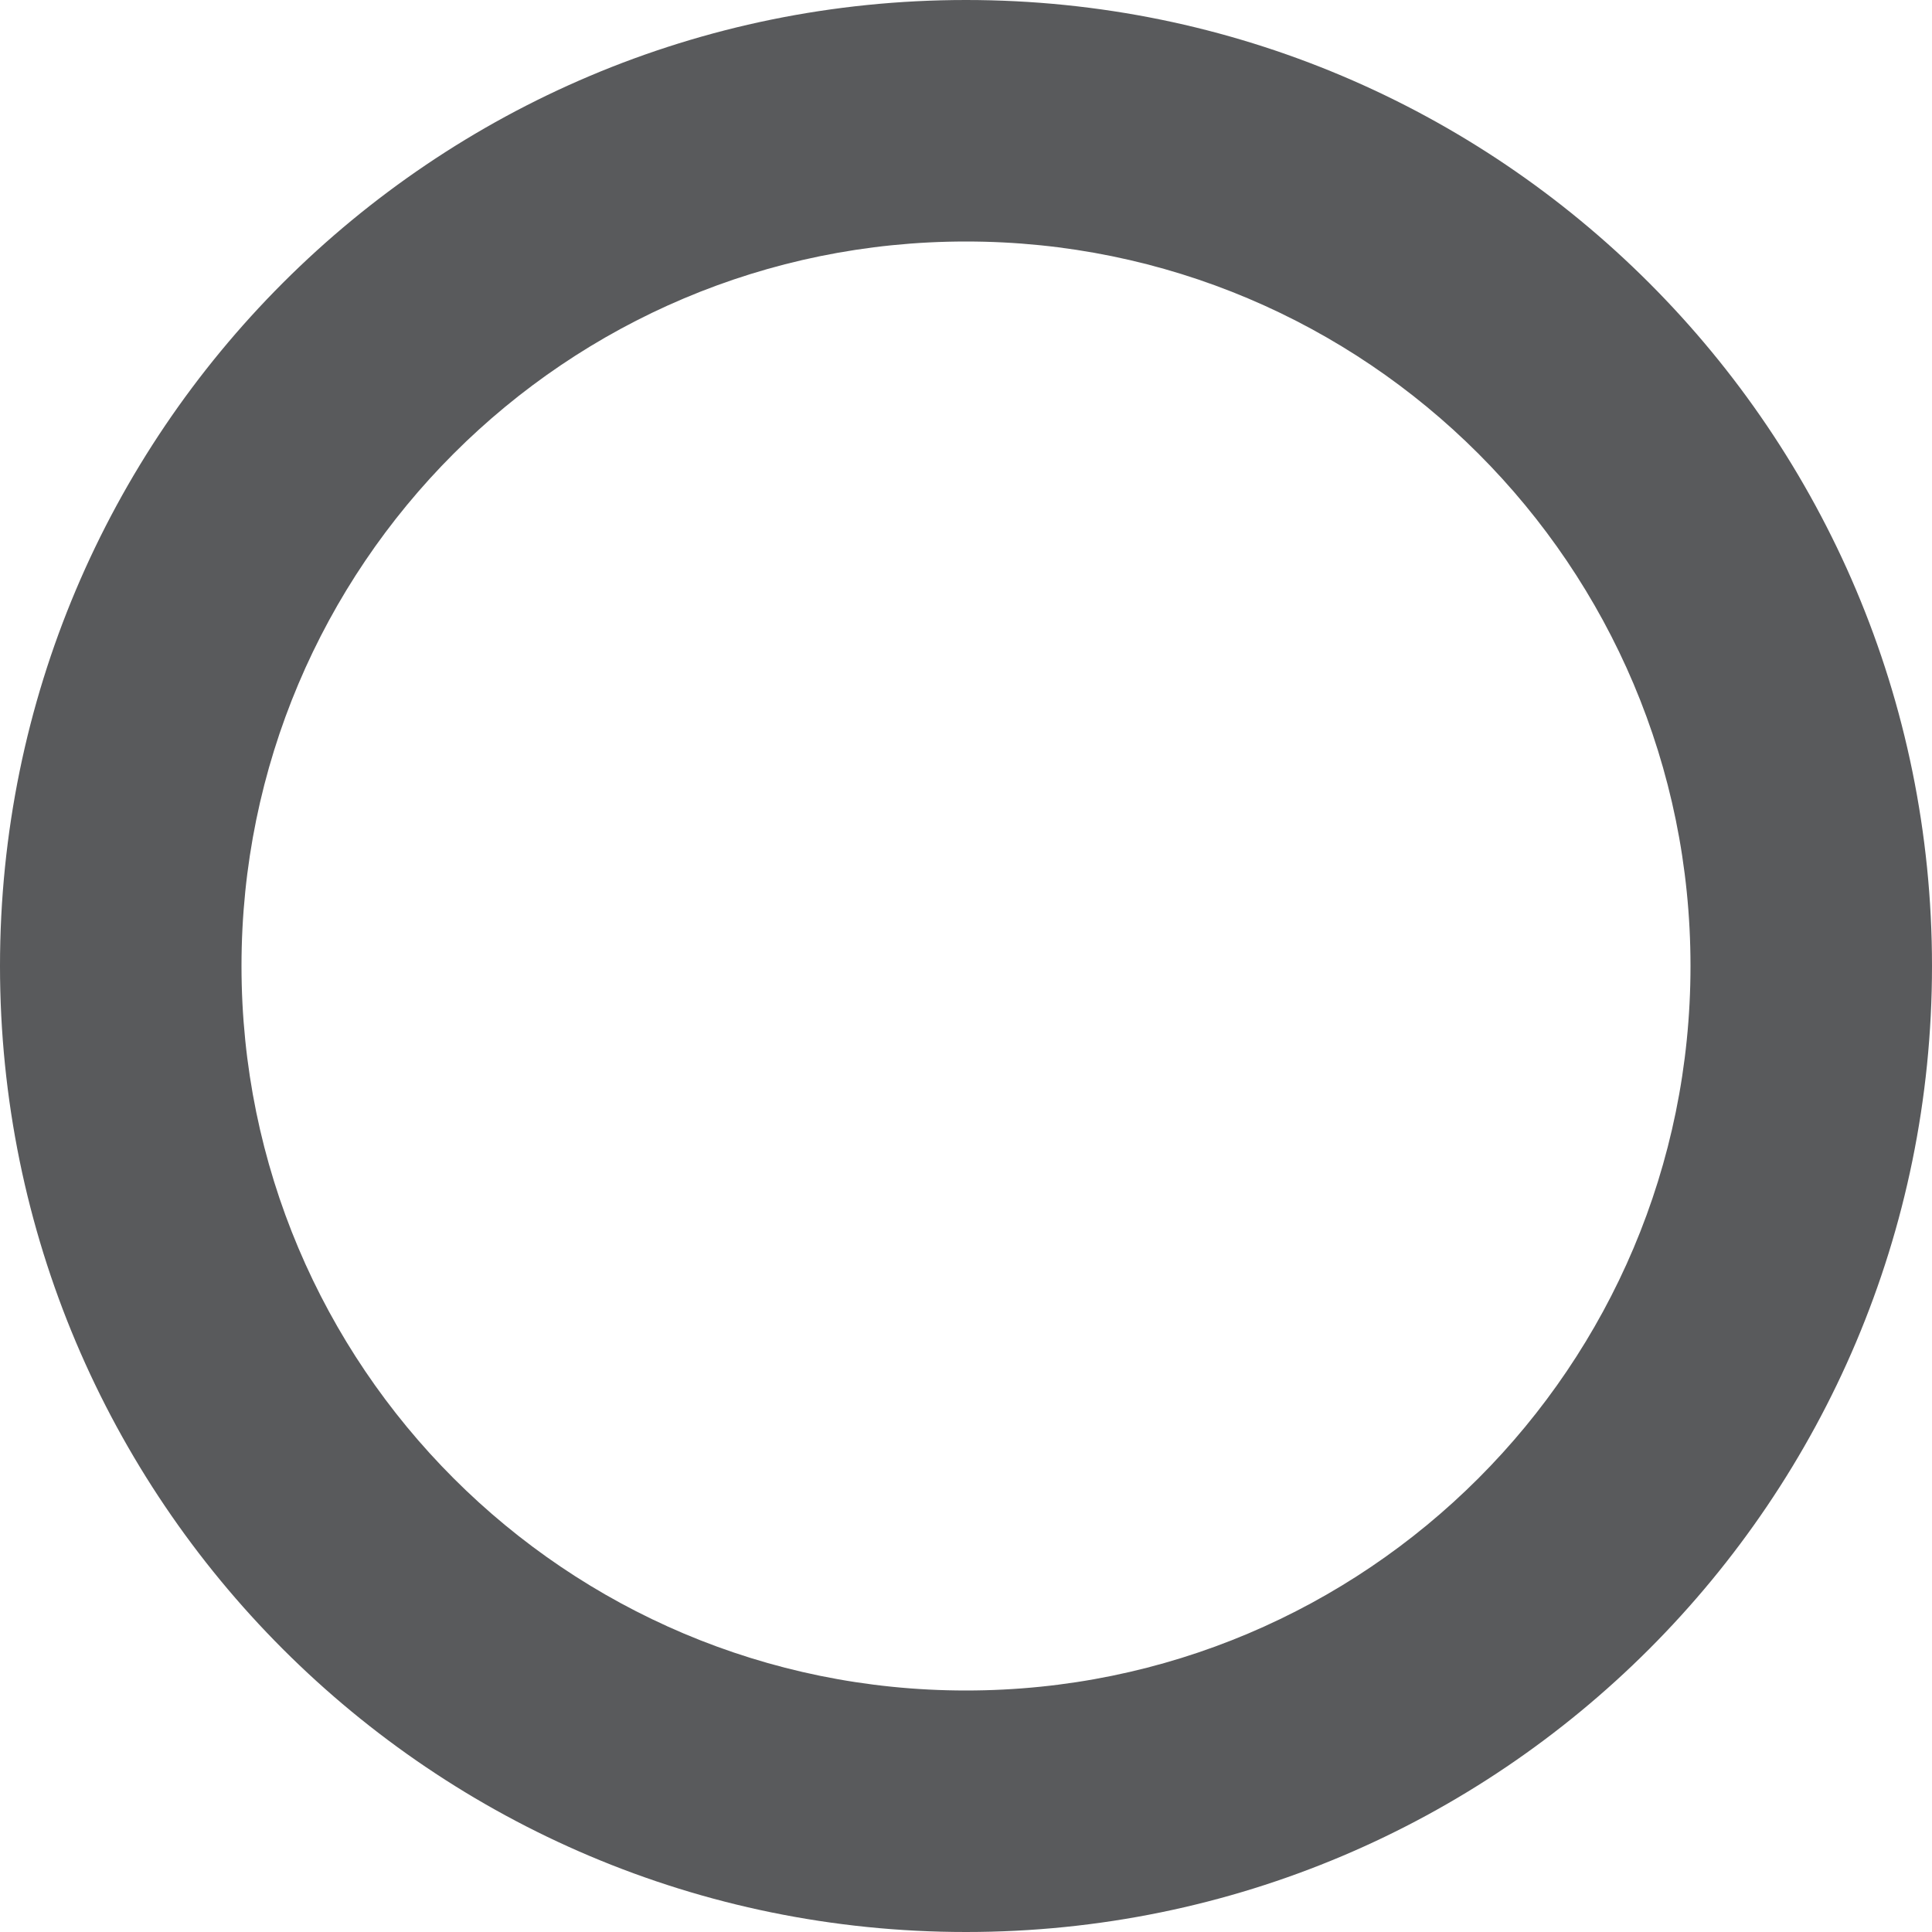
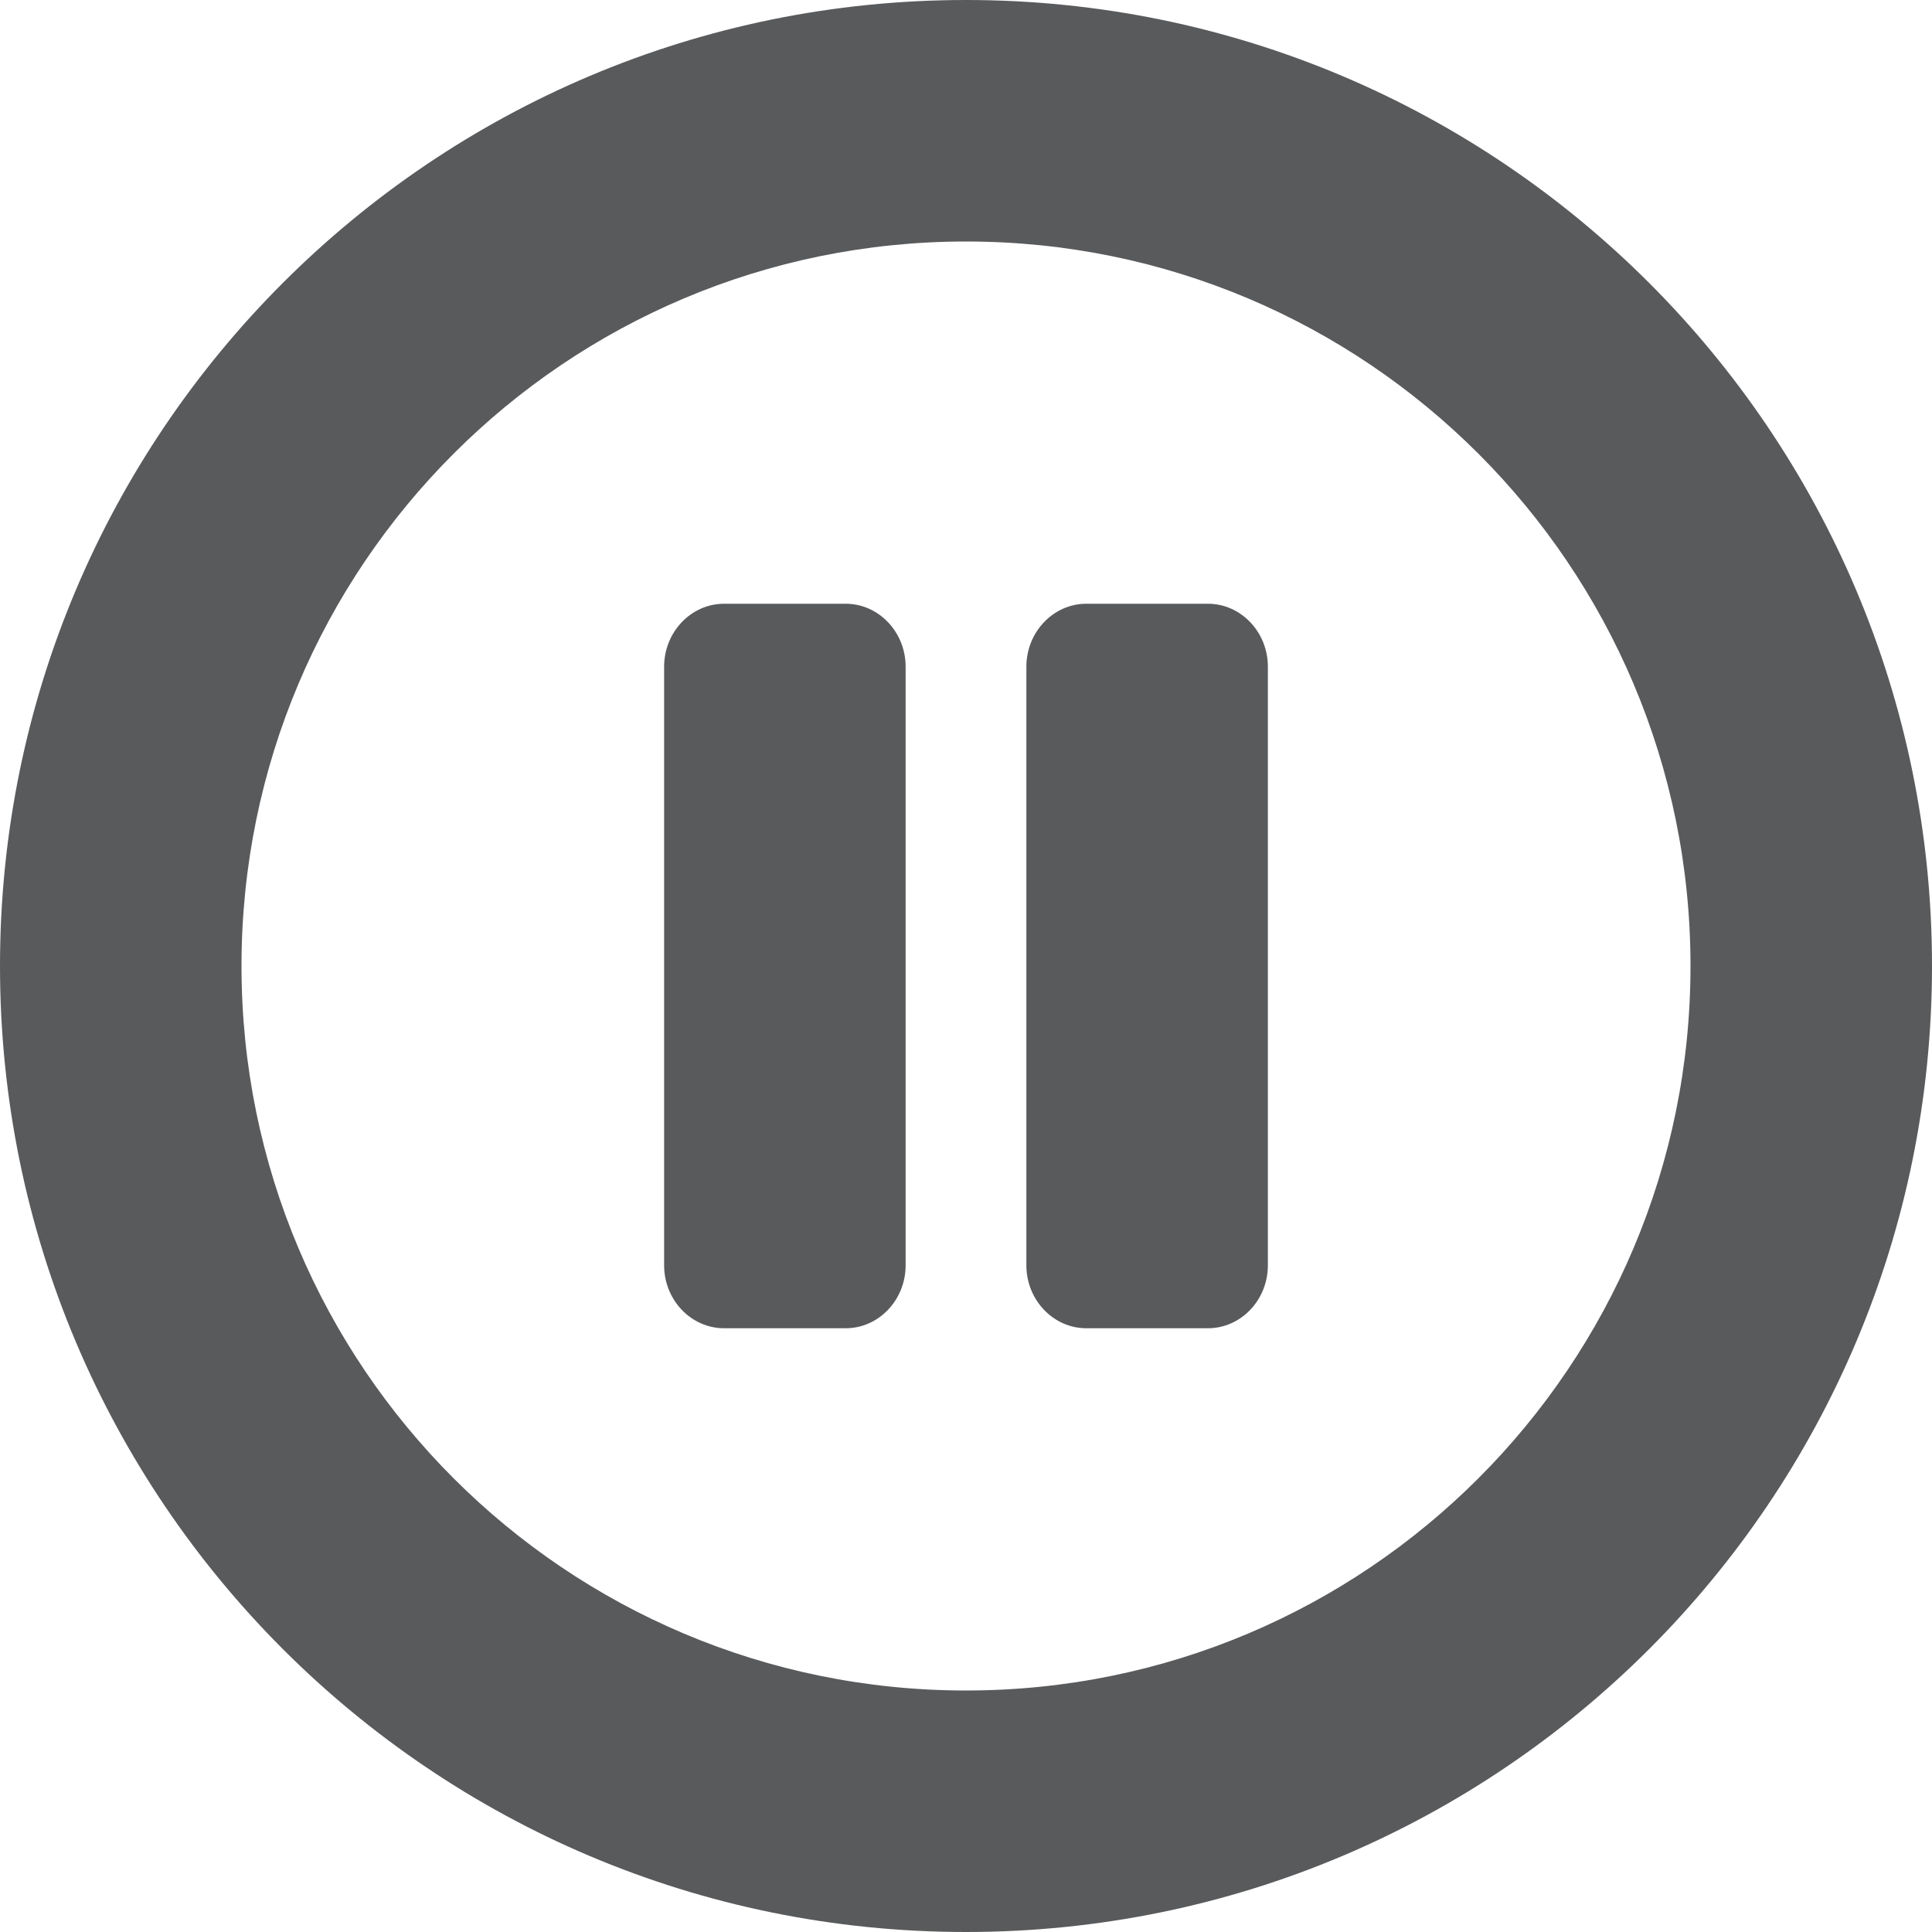
<svg xmlns="http://www.w3.org/2000/svg" width="128" height="128" viewBox="0 0 128 128">
-   <path fill="#595A5C" d="M64,0 C28.645,0 0,28.645 0,64 C0,99.355 28.645,128 64,128 C99.355,128 128,99.355 128,64 C128,28.645 99.355,0 64,0 Z M64,112 C37.48,112 16,90.52 16,64 C16,37.48 37.48,16 64,16 C90.52,16 112,37.48 112,64 C112,90.52 90.52,112 64,112 Z" />
+   <path fill="#595A5C" d="M64,0 C28.645,0 0,28.645 0,64 C0,99.355 28.645,128 64,128 C99.355,128 128,99.355 128,64 C128,28.645 99.355,0 64,0 Z M64,112 C37.48,112 16,90.52 16,64 C16,37.48 37.48,16 64,16 C90.52,16 112,37.48 112,64 C112,90.52 90.52,112 64,112 Z M84,44.167 L84,83.833 C84,86.125 82.214,88 80.031,88 L71.969,88 C69.786,88 68,86.125 68,83.833 L68,44.167 C68,41.875 69.786,40 71.969,40 L80.031,40 C82.214,40 84,41.875 84,44.167 Z M60,44.167 L60,83.833 C60,86.125 58.214,88 56.031,88 L47.969,88 C45.786,88 44,86.125 44,83.833 L44,44.167 C44,41.875 45.786,40 47.969,40 L56.031,40 C58.214,40 60,41.875 60,44.167 Z" />
</svg>
